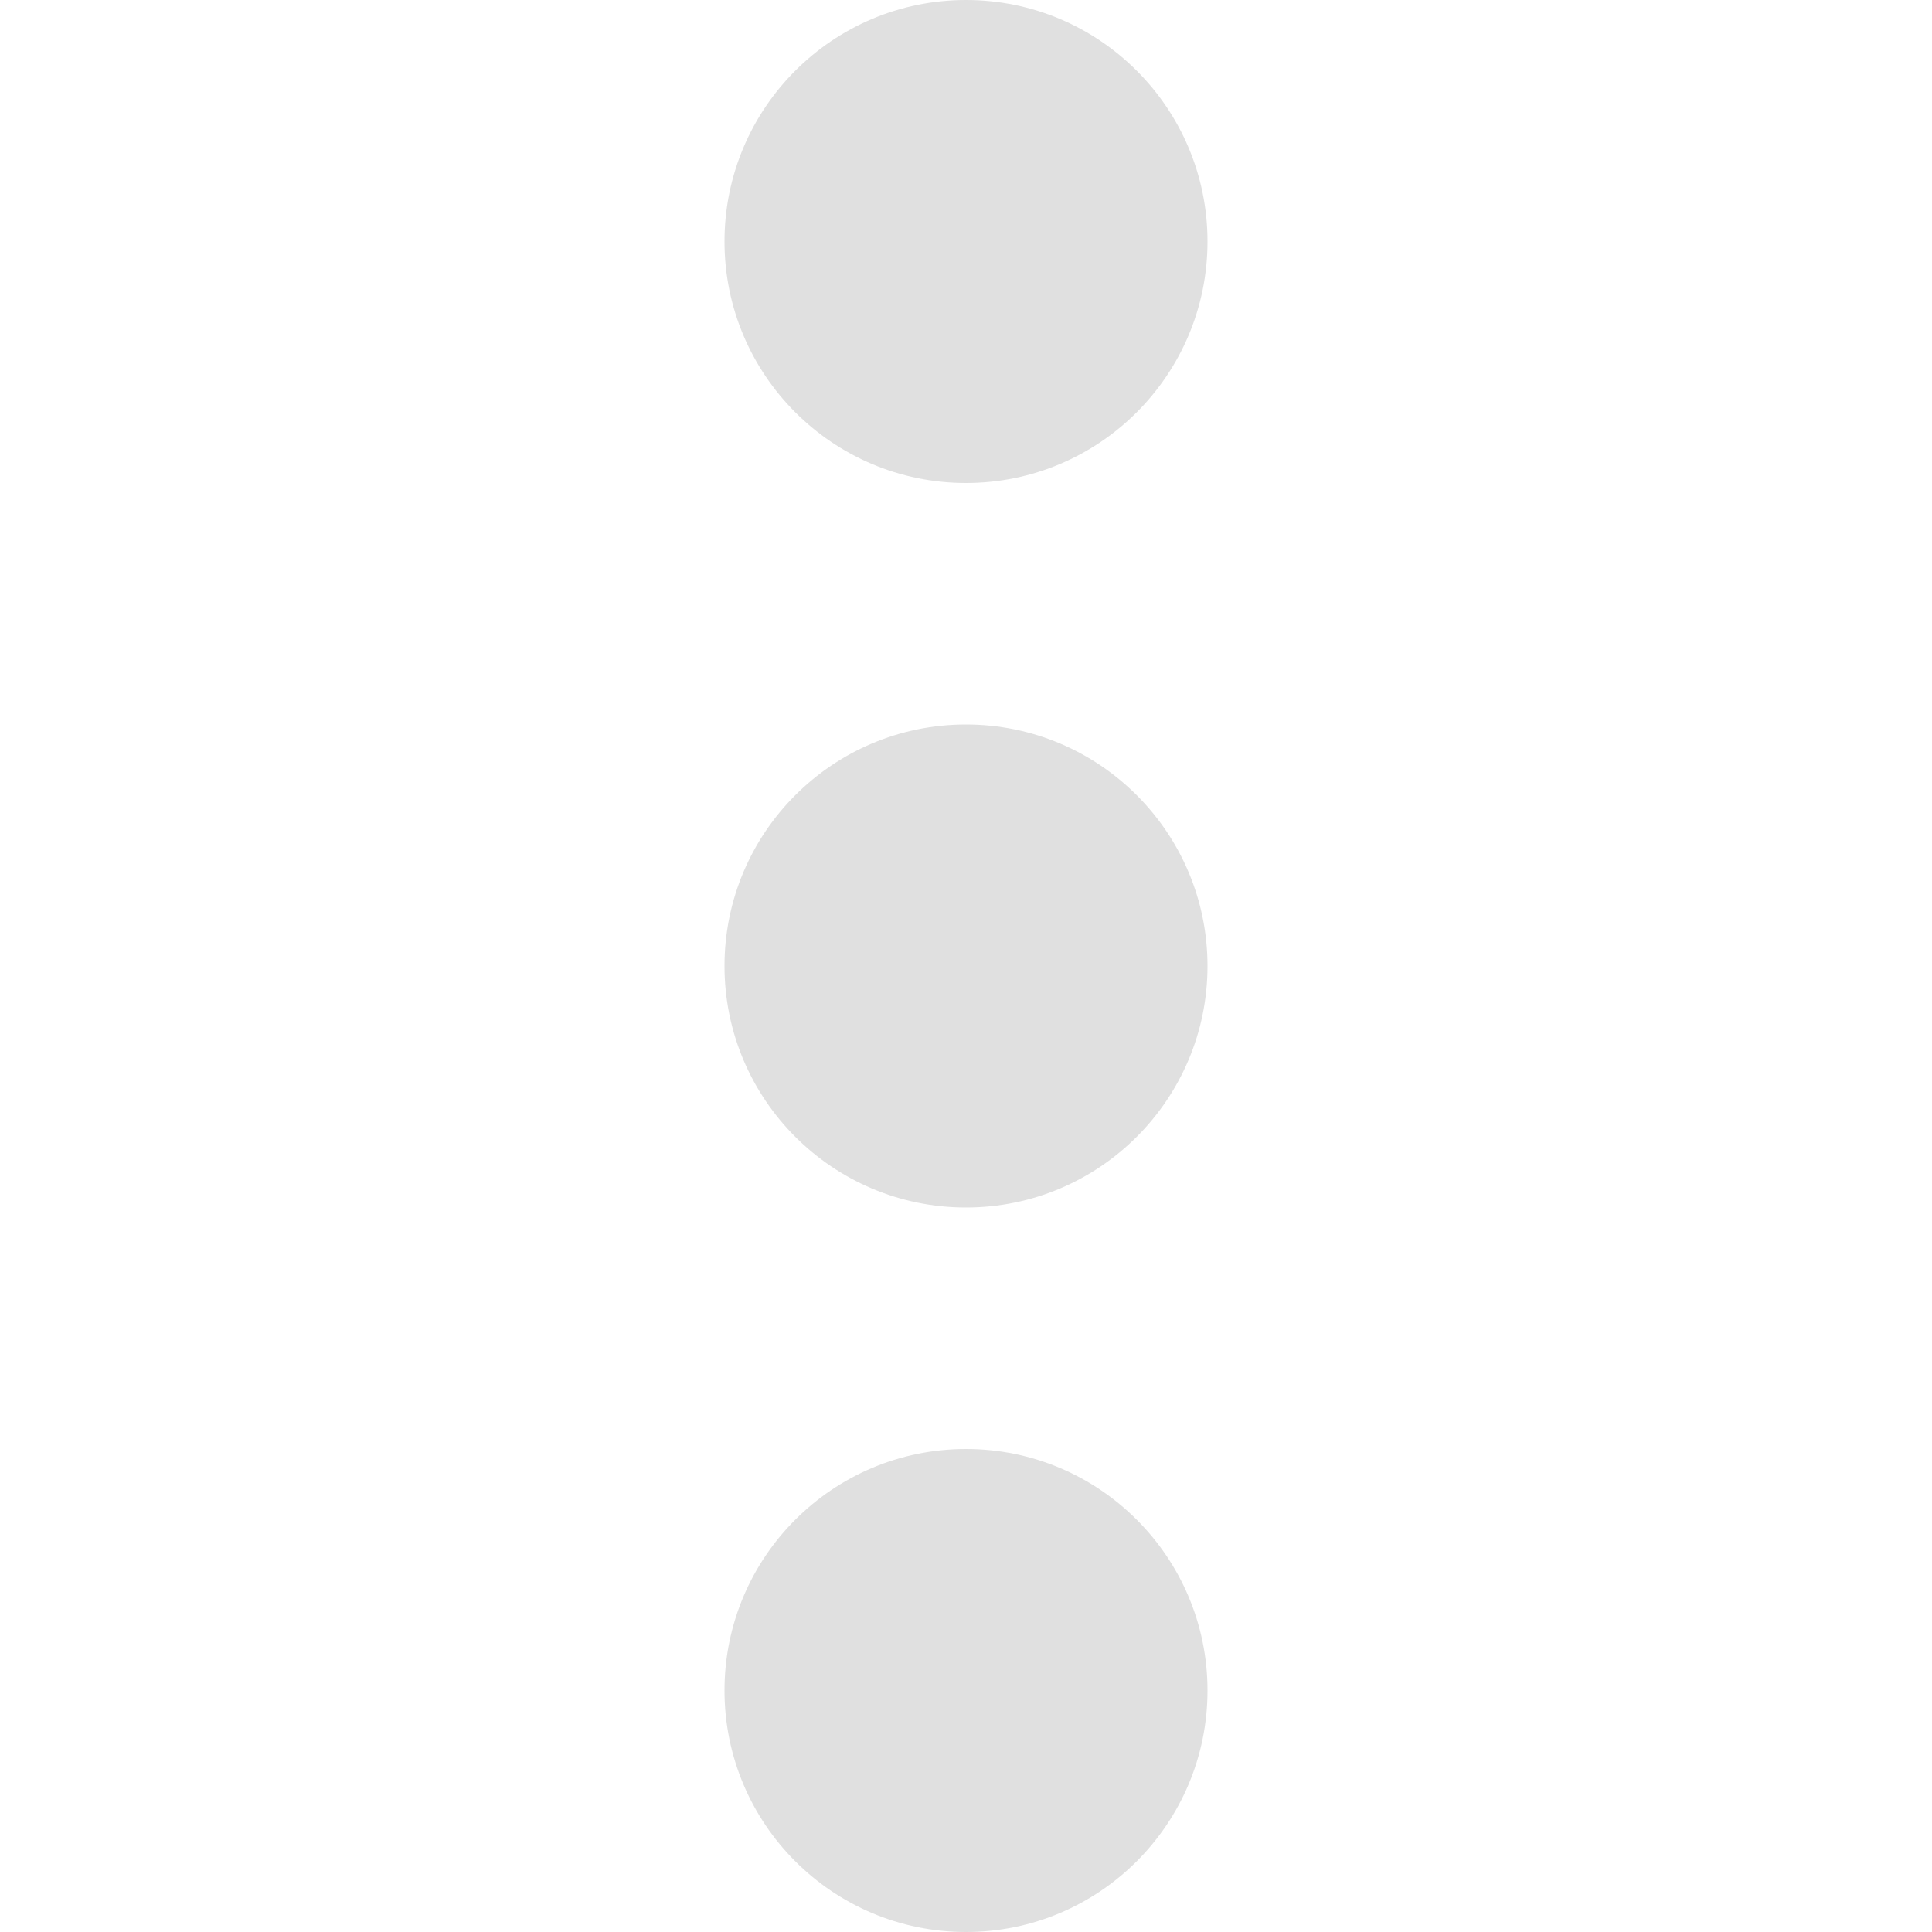
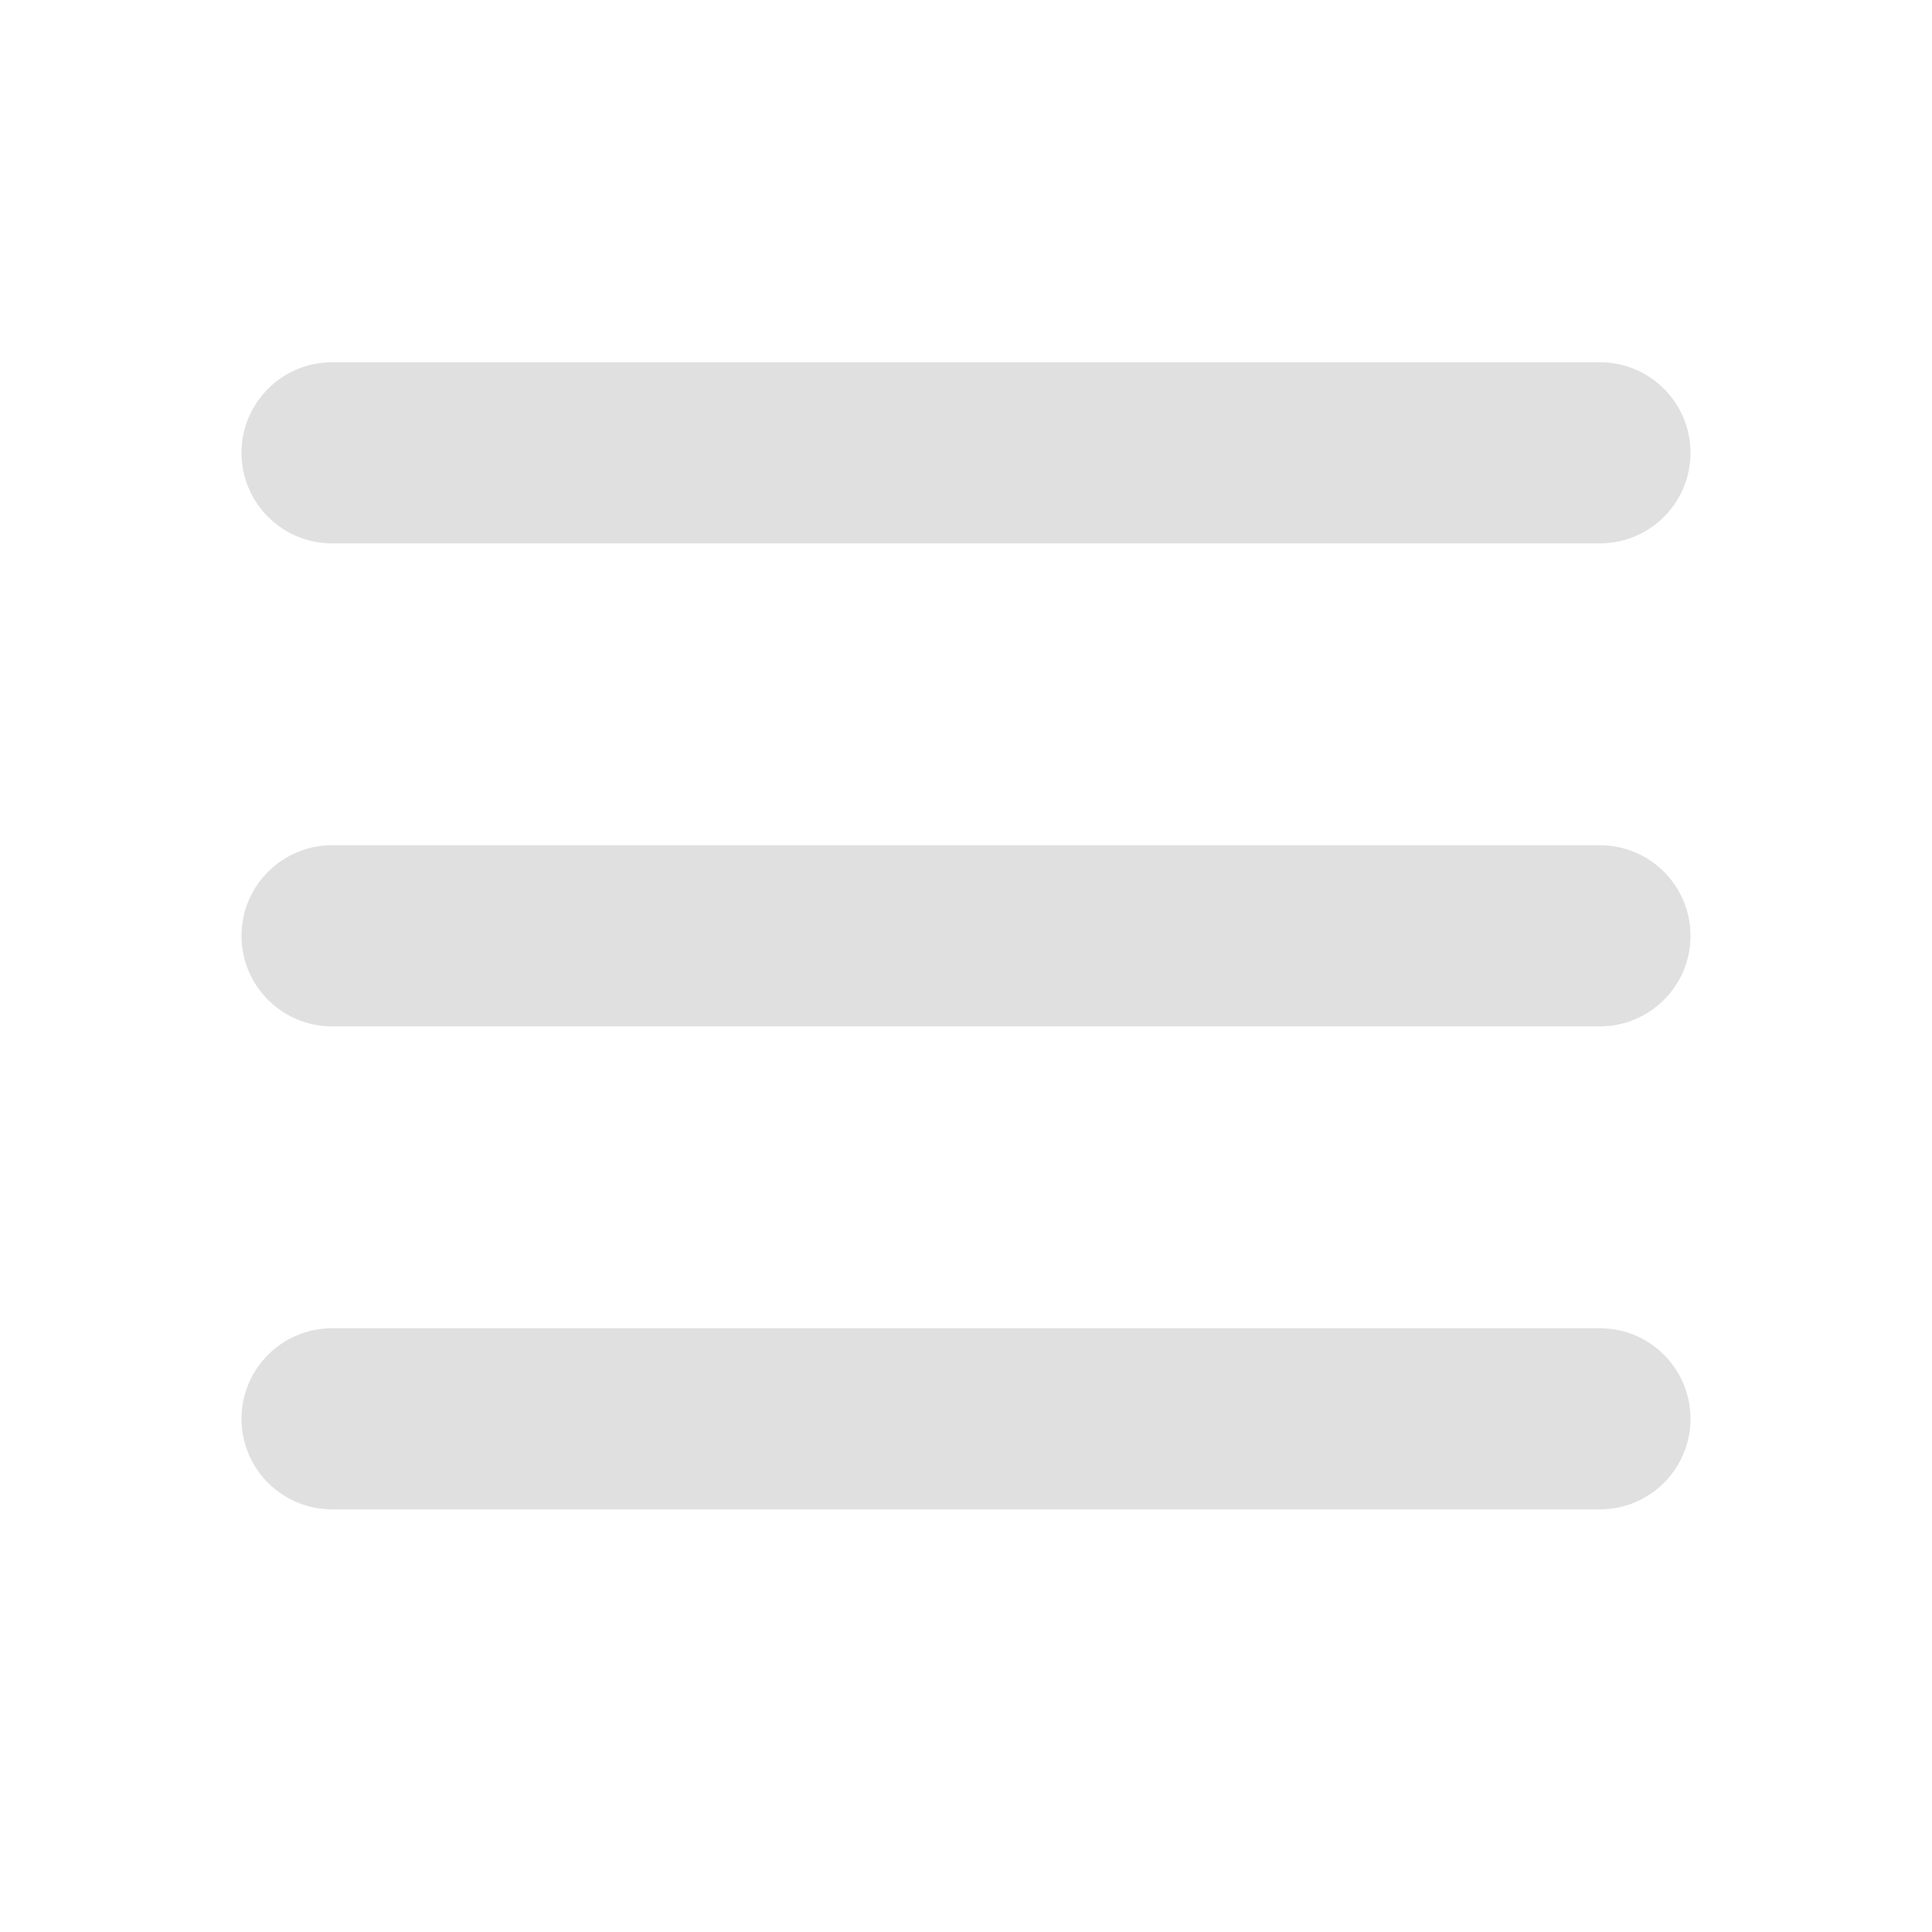
- <svg xmlns="http://www.w3.org/2000/svg" height="16" viewBox="0 0 16 16" width="16">
-   <path d="m8 0a2 2 0 0 0 -2 2 2 2 0 0 0 2 2 2 2 0 0 0 2-2 2 2 0 0 0 -2-2zm0 6a2 2 0 0 0 -2 2 2 2 0 0 0 2 2 2 2 0 0 0 2-2 2 2 0 0 0 -2-2zm0 6a2 2 0 0 0 -2 2 2 2 0 0 0 2 2 2 2 0 0 0 2-2 2 2 0 0 0 -2-2z" fill="#e0e0e0" />
+ <svg xmlns="http://www.w3.org/2000/svg" width="16" height="16" viewBox="0 0 16 16" fill="none">
+   <path d="M2 3.75C2 3.336 2.336 3 2.75 3H13.25C13.664 3 14 3.336 14 3.75C14 4.164 13.664 4.5 13.25 4.5H2.75C2.336 4.5 2 4.164 2 3.75ZM2 7.75C2 7.336 2.336 7 2.75 7H13.25C13.664 7 14 7.336 14 7.75C14 8.164 13.664 8.5 13.25 8.5H2.75C2.336 8.5 2 8.164 2 7.75ZM2 11.75C2 11.336 2.336 11 2.75 11H13.25C13.664 11 14 11.336 14 11.75C14 12.164 13.664 12.5 13.25 12.5H2.75C2.336 12.5 2 12.164 2 11.75Z" fill="#e0e0e0" />
</svg>
